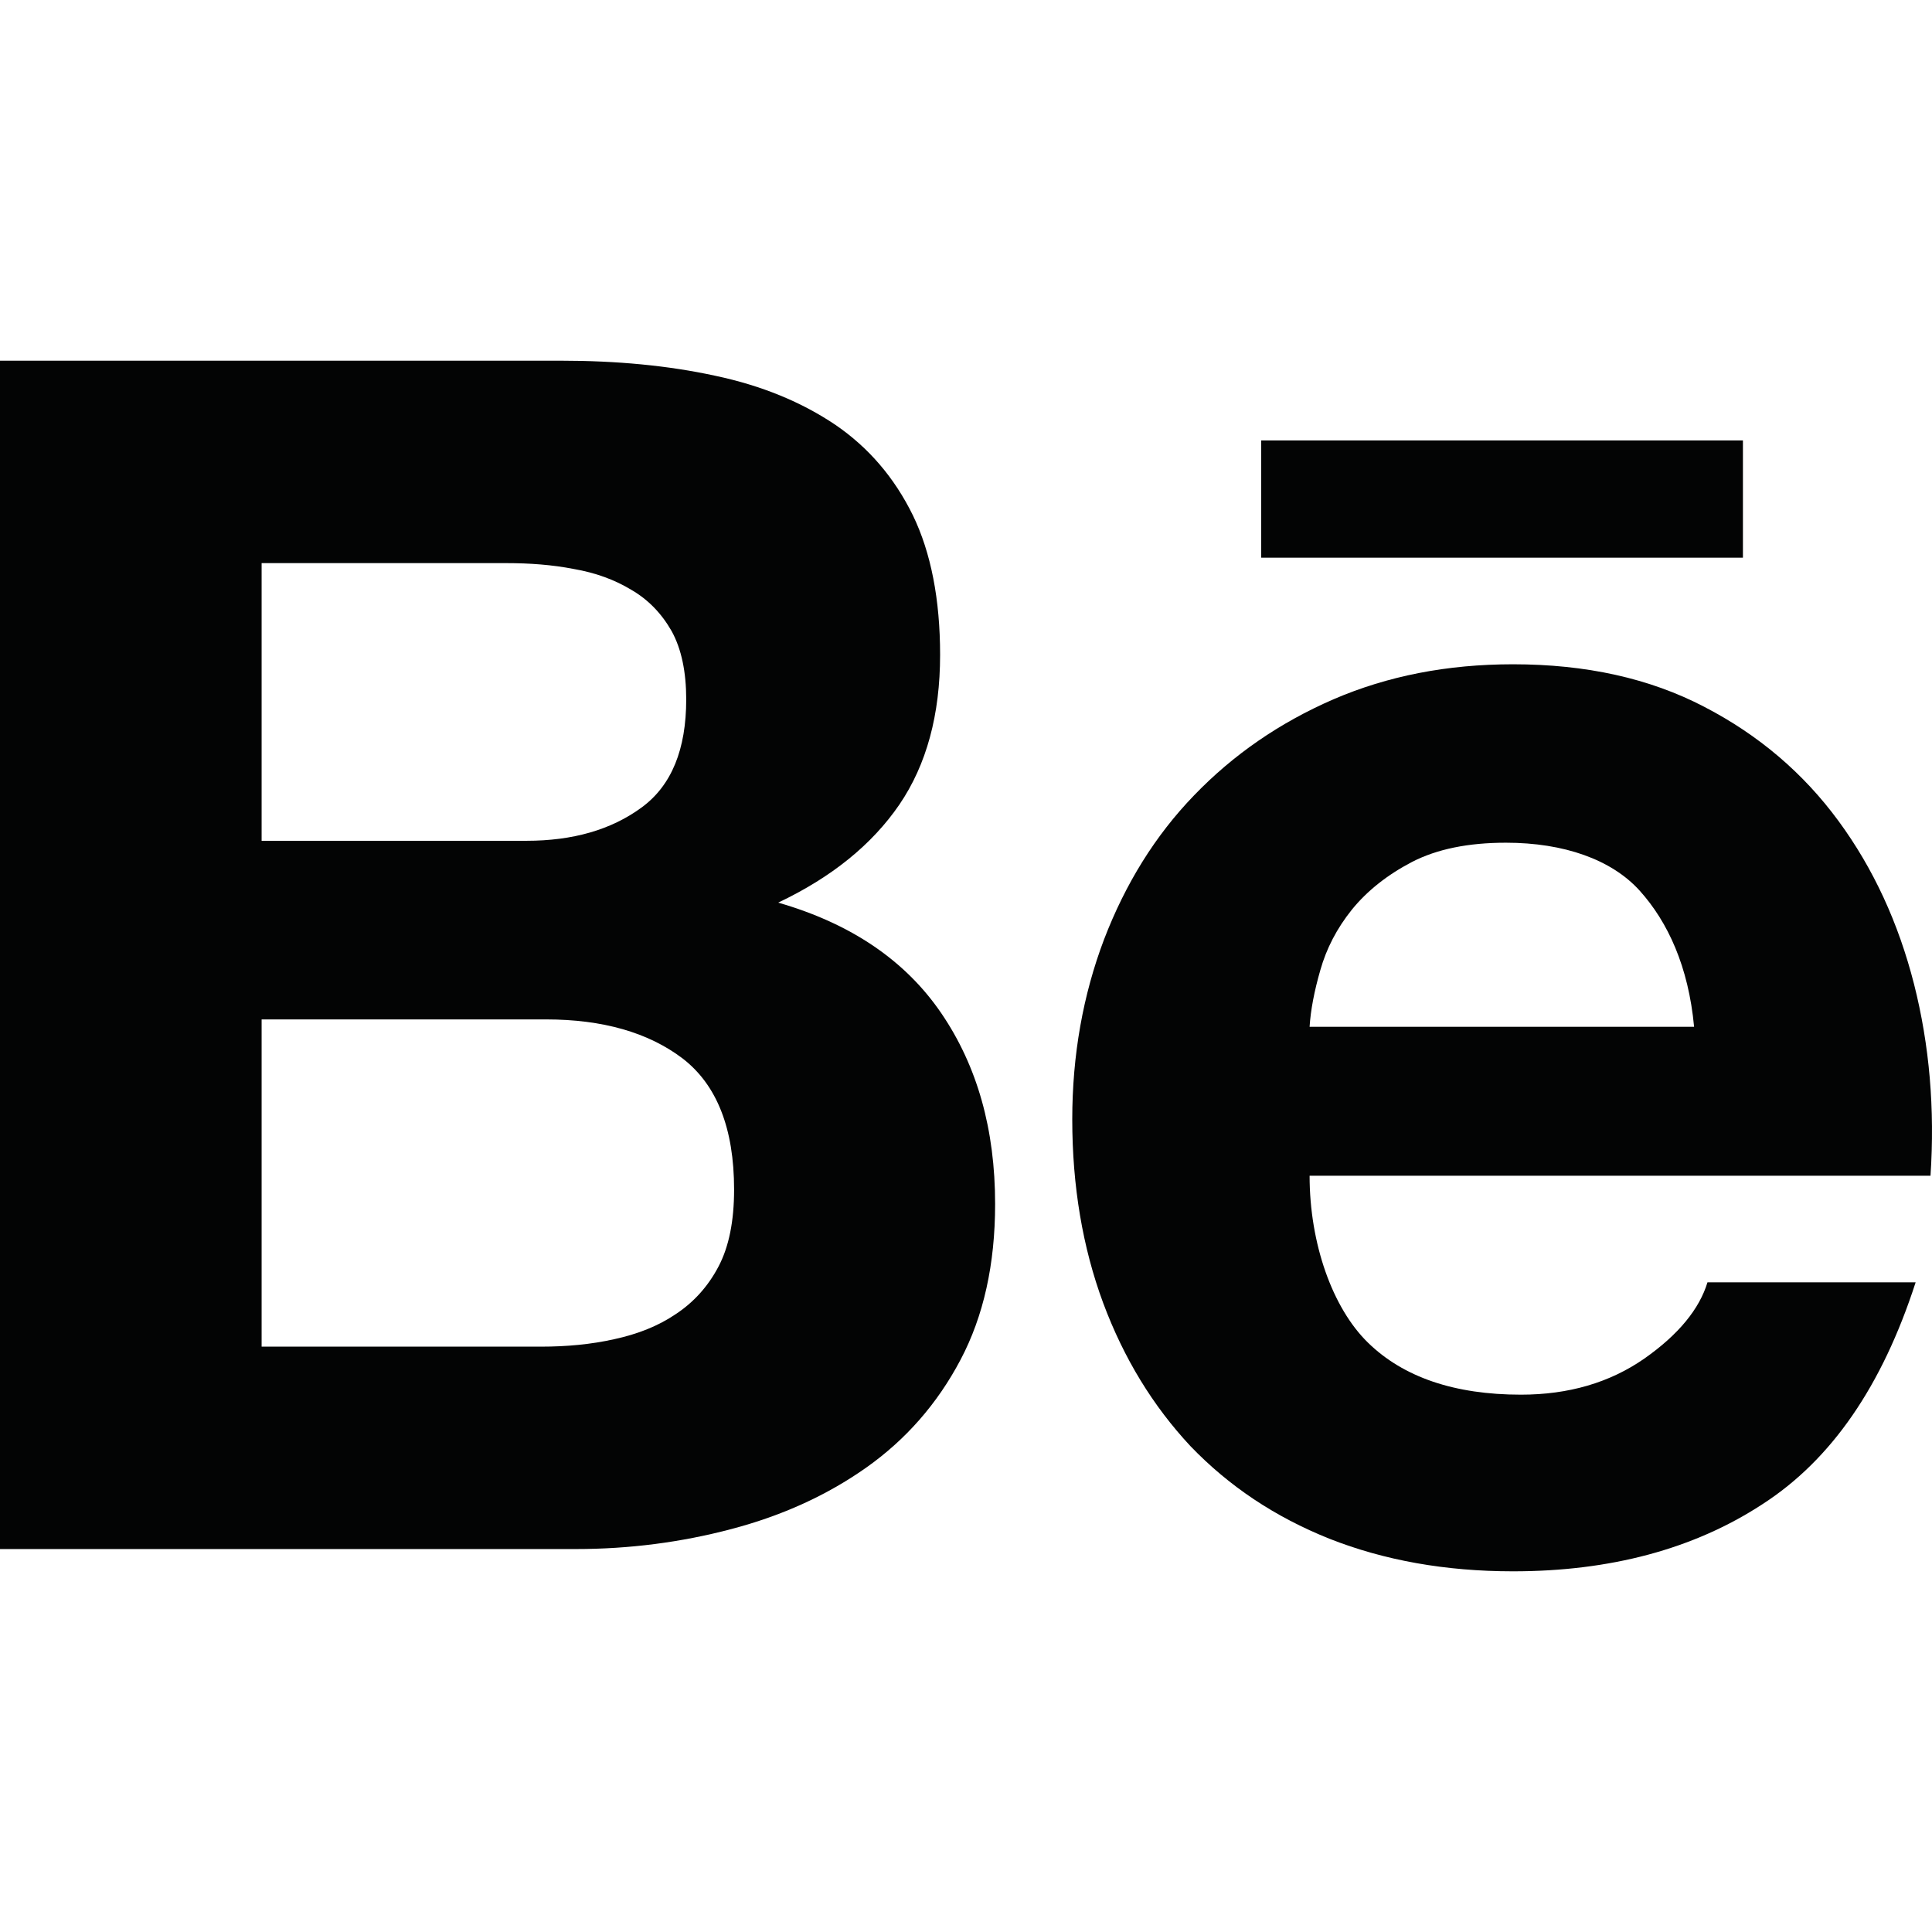
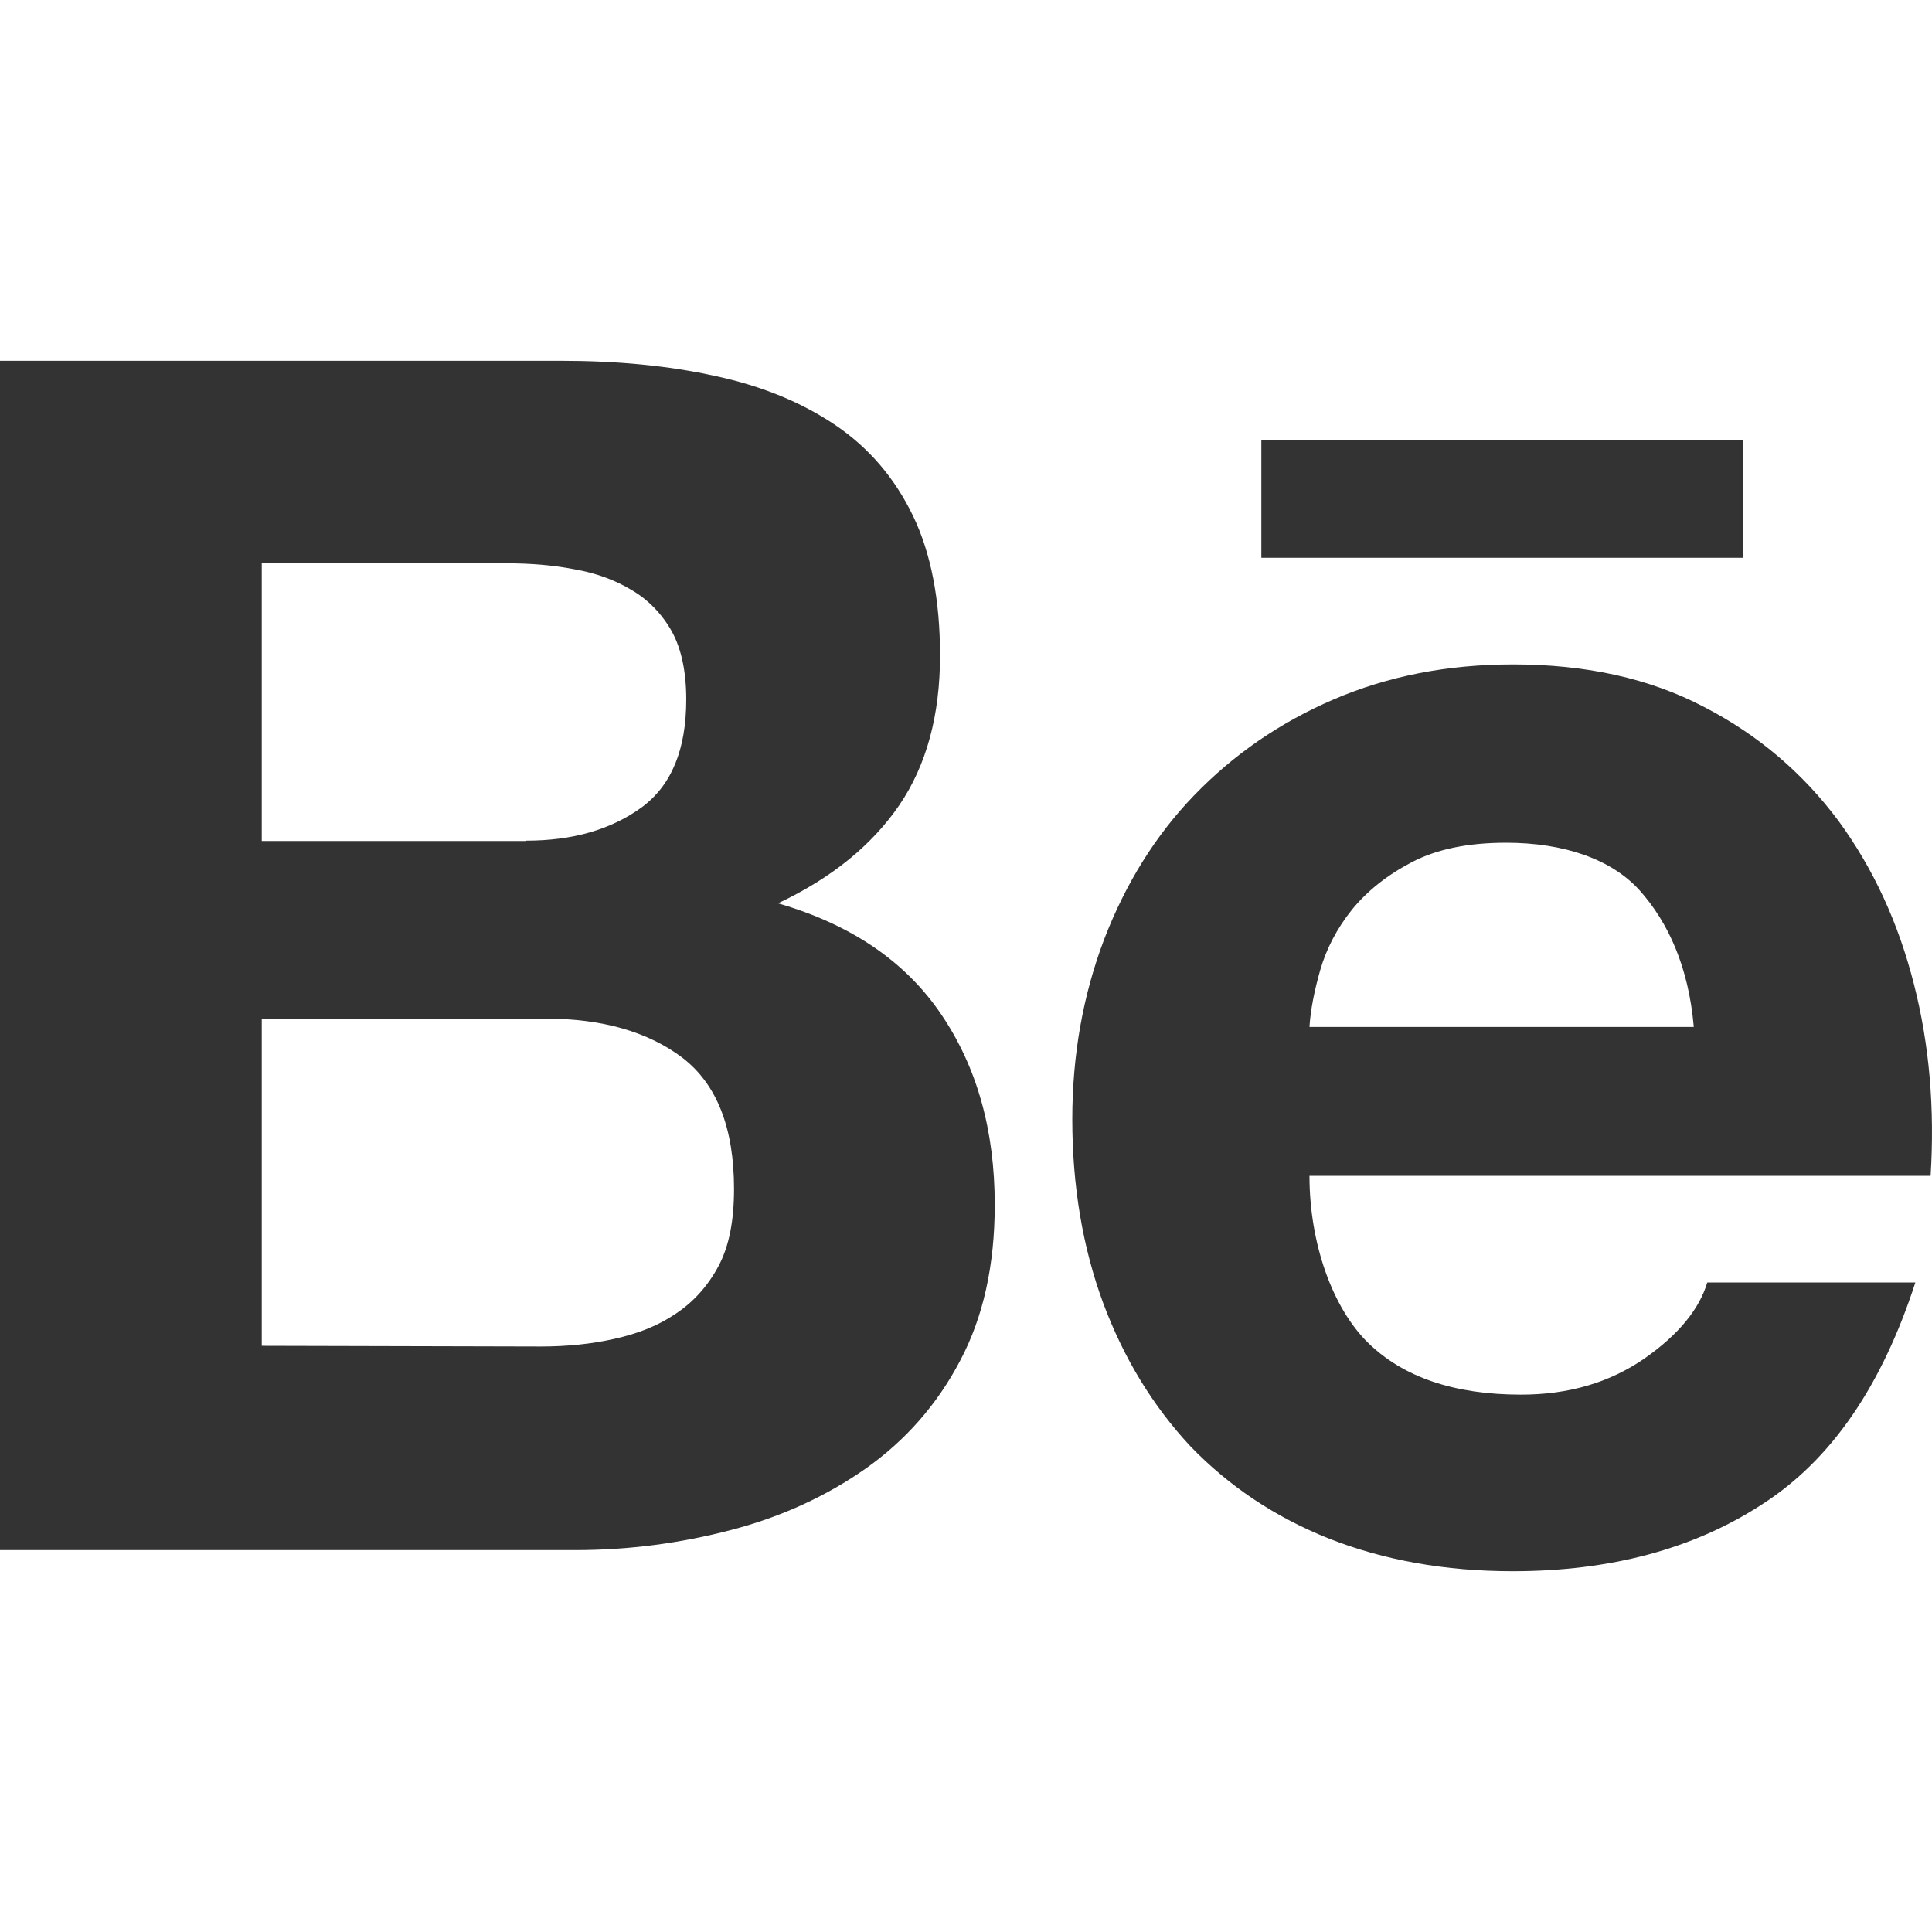
- <svg xmlns="http://www.w3.org/2000/svg" height="100%" style="fill-rule:evenodd;clip-rule:evenodd;stroke-linejoin:round;stroke-miterlimit:2;" version="1.1" viewBox="0 0 512 512" width="100%" xml:space="preserve">
+ <svg xmlns="http://www.w3.org/2000/svg" version="1.1" id="Layer_1" x="0px" y="0px" viewBox="0 0 558 558" style="enable-background:new 0 0 558 558;" xml:space="preserve">
+   <style type="text/css">
+ 	.st0{fill:#333333;}
+ 	.st1{fill-rule:evenodd;clip-rule:evenodd;fill:#333333;}
+ </style>
  <g>
-     <path d="M143.353,356.876c6.823,0 13.318,-0.606 19.426,-1.975c6.205,-1.345 11.695,-3.502 16.348,-6.678c4.63,-3.053 8.483,-7.247 11.271,-12.555c2.799,-5.283 4.144,-12.142 4.144,-20.42c0,-16.227 -4.581,-27.764 -13.657,-34.756c-9.114,-6.908 -21.245,-10.337 -36.163,-10.337l-75.39,0l0,86.721l74.021,0Zm-3.842,-134.057c12.276,0 22.456,-2.909 30.515,-8.822c7.974,-5.83 11.828,-15.44 11.828,-28.649c0,-7.32 -1.272,-13.379 -3.854,-18.081c-2.678,-4.702 -6.229,-8.374 -10.688,-10.956c-4.436,-2.678 -9.453,-4.52 -15.258,-5.526c-5.72,-1.115 -11.694,-1.551 -17.839,-1.551l-64.883,0l0,73.585l70.179,0Zm8.968,-127.235c15.064,0 28.661,1.297 41.083,4c12.361,2.617 22.892,6.992 31.811,12.991c8.774,5.999 15.645,13.973 20.566,24.019c4.787,9.901 7.198,22.299 7.198,36.95c0,15.851 -3.587,29.097 -10.798,39.689c-7.247,10.568 -17.899,19.232 -32.114,25.97c19.353,5.575 33.726,15.379 43.239,29.328c9.562,14.045 14.252,30.842 14.252,50.547c0,15.972 -3.054,29.715 -9.174,41.288c-6.168,11.707 -14.567,21.196 -24.916,28.516c-10.434,7.38 -22.395,12.809 -35.823,16.336c-13.27,3.514 -27.049,5.296 -41.179,5.296l-152.624,0l0,-314.93l148.479,0Z" style="fill:#030404;fill-rule:nonzero;" />
-     <path d="M434.517,236.016c-7.453,-8.228 -20.044,-12.688 -35.423,-12.688c-10.01,0 -18.287,1.684 -24.928,5.114c-6.496,3.393 -11.804,7.598 -15.863,12.567c-4.048,5.042 -6.787,10.374 -8.399,16.07c-1.599,5.55 -2.569,10.579 -2.848,15.027l101.895,0c-1.491,-15.973 -6.956,-27.788 -14.434,-36.09Zm-71.973,119.818c9.392,9.162 22.953,13.767 40.525,13.767c12.628,0 23.535,-3.187 32.697,-9.562c9.076,-6.362 14.603,-13.161 16.735,-20.214l55.165,0c-8.871,27.449 -22.311,47.045 -40.671,58.849c-18.141,11.84 -40.246,17.742 -66.022,17.742c-17.96,0 -34.127,-2.909 -48.645,-8.629c-14.506,-5.805 -26.625,-13.924 -36.829,-24.528c-9.937,-10.641 -17.657,-23.22 -23.159,-37.992c-5.441,-14.7 -8.18,-30.976 -8.18,-48.609c0,-17.051 2.848,-32.975 8.423,-47.699c5.671,-14.773 13.549,-27.522 23.886,-38.21c10.361,-10.75 22.638,-19.233 36.938,-25.438c14.312,-6.168 30.09,-9.27 47.566,-9.27c19.293,0 36.174,3.708 50.668,11.27c14.421,7.465 26.261,17.572 35.556,30.224c9.283,12.628 15.912,27.073 20.045,43.276c4.096,16.179 5.538,33.072 4.362,50.765l-164.548,0c0,18.033 6.084,35.096 15.488,44.258Z" style="fill:#030404;fill-rule:nonzero;" />
-     <rect height="31.072" style="fill:#030404;" width="127.659" x="334.235" y="116.72" />
+     <path class="st0" d="M156.2,388.9c7.4,0,14.5-0.7,21.2-2.2c6.8-1.5,12.7-3.8,17.8-7.3c5-3.3,9.2-7.9,12.3-13.7   c3.1-5.8,4.5-13.2,4.5-22.3c0-17.7-5-30.3-14.9-37.9c-9.9-7.5-23.2-11.3-39.4-11.3H75.6v94.5L156.2,388.9L156.2,388.9z M152,242.8   c13.4,0,24.5-3.2,33.3-9.6c8.7-6.4,12.9-16.8,12.9-31.2c0-8-1.4-14.6-4.2-19.7c-2.9-5.1-6.8-9.1-11.6-11.9   c-4.8-2.9-10.3-4.9-16.6-6c-6.2-1.2-12.7-1.7-19.4-1.7H75.6v80.2H152L152,242.8z M161.8,104.2c16.4,0,31.2,1.4,44.8,4.4   c13.5,2.9,24.9,7.6,34.7,14.2c9.6,6.5,17.1,15.2,22.4,26.2c5.2,10.8,7.8,24.3,7.8,40.3c0,17.3-3.9,31.7-11.8,43.3   c-7.9,11.5-19.5,21-35,28.3c21.1,6.1,36.8,16.8,47.1,32c10.4,15.3,15.5,33.6,15.5,55.1c0,17.4-3.3,32.4-10,45   c-6.7,12.8-15.9,23.1-27.2,31.1c-11.4,8-24.4,14-39,17.8c-14.5,3.8-29.5,5.8-44.9,5.8H0V104.2L161.8,104.2L161.8,104.2z" />
+     <path class="st0" d="M473.6,257.2c-8.1-9-21.8-13.8-38.6-13.8c-10.9,0-19.9,1.8-27.2,5.6c-7.1,3.7-12.9,8.3-17.3,13.7   c-4.4,5.5-7.4,11.3-9.2,17.5c-1.7,6-2.8,11.5-3.1,16.4h111C487.7,279.1,481.7,266.3,473.6,257.2L473.6,257.2z M395.1,387.8   c10.2,10,25,15,44.2,15c13.8,0,25.6-3.5,35.6-10.4c9.9-6.9,15.9-14.3,18.2-22h60.1c-9.7,29.9-24.3,51.3-44.3,64.1   c-19.8,12.9-43.9,19.3-72,19.3c-19.6,0-37.2-3.2-53-9.4c-15.8-6.3-29-15.2-40.1-26.7c-10.8-11.6-19.2-25.3-25.2-41.4   c-5.9-16-8.9-33.8-8.9-53c0-18.6,3.1-35.9,9.2-52c6.2-16.1,14.8-30,26-41.6c11.3-11.7,24.7-21,40.3-27.7   c15.6-6.7,32.8-10.1,51.8-10.1c21,0,39.4,4,55.2,12.3c15.7,8.1,28.6,19.2,38.8,32.9c10.1,13.8,17.3,29.5,21.8,47.2   c4.5,17.6,6,36,4.8,55.3H378.2C378.2,359.2,384.9,377.8,395.1,387.8L395.1,387.8z" />
+     <rect x="364.3" y="127.2" class="st1" width="139.1" height="33.9" />
  </g>
</svg>
